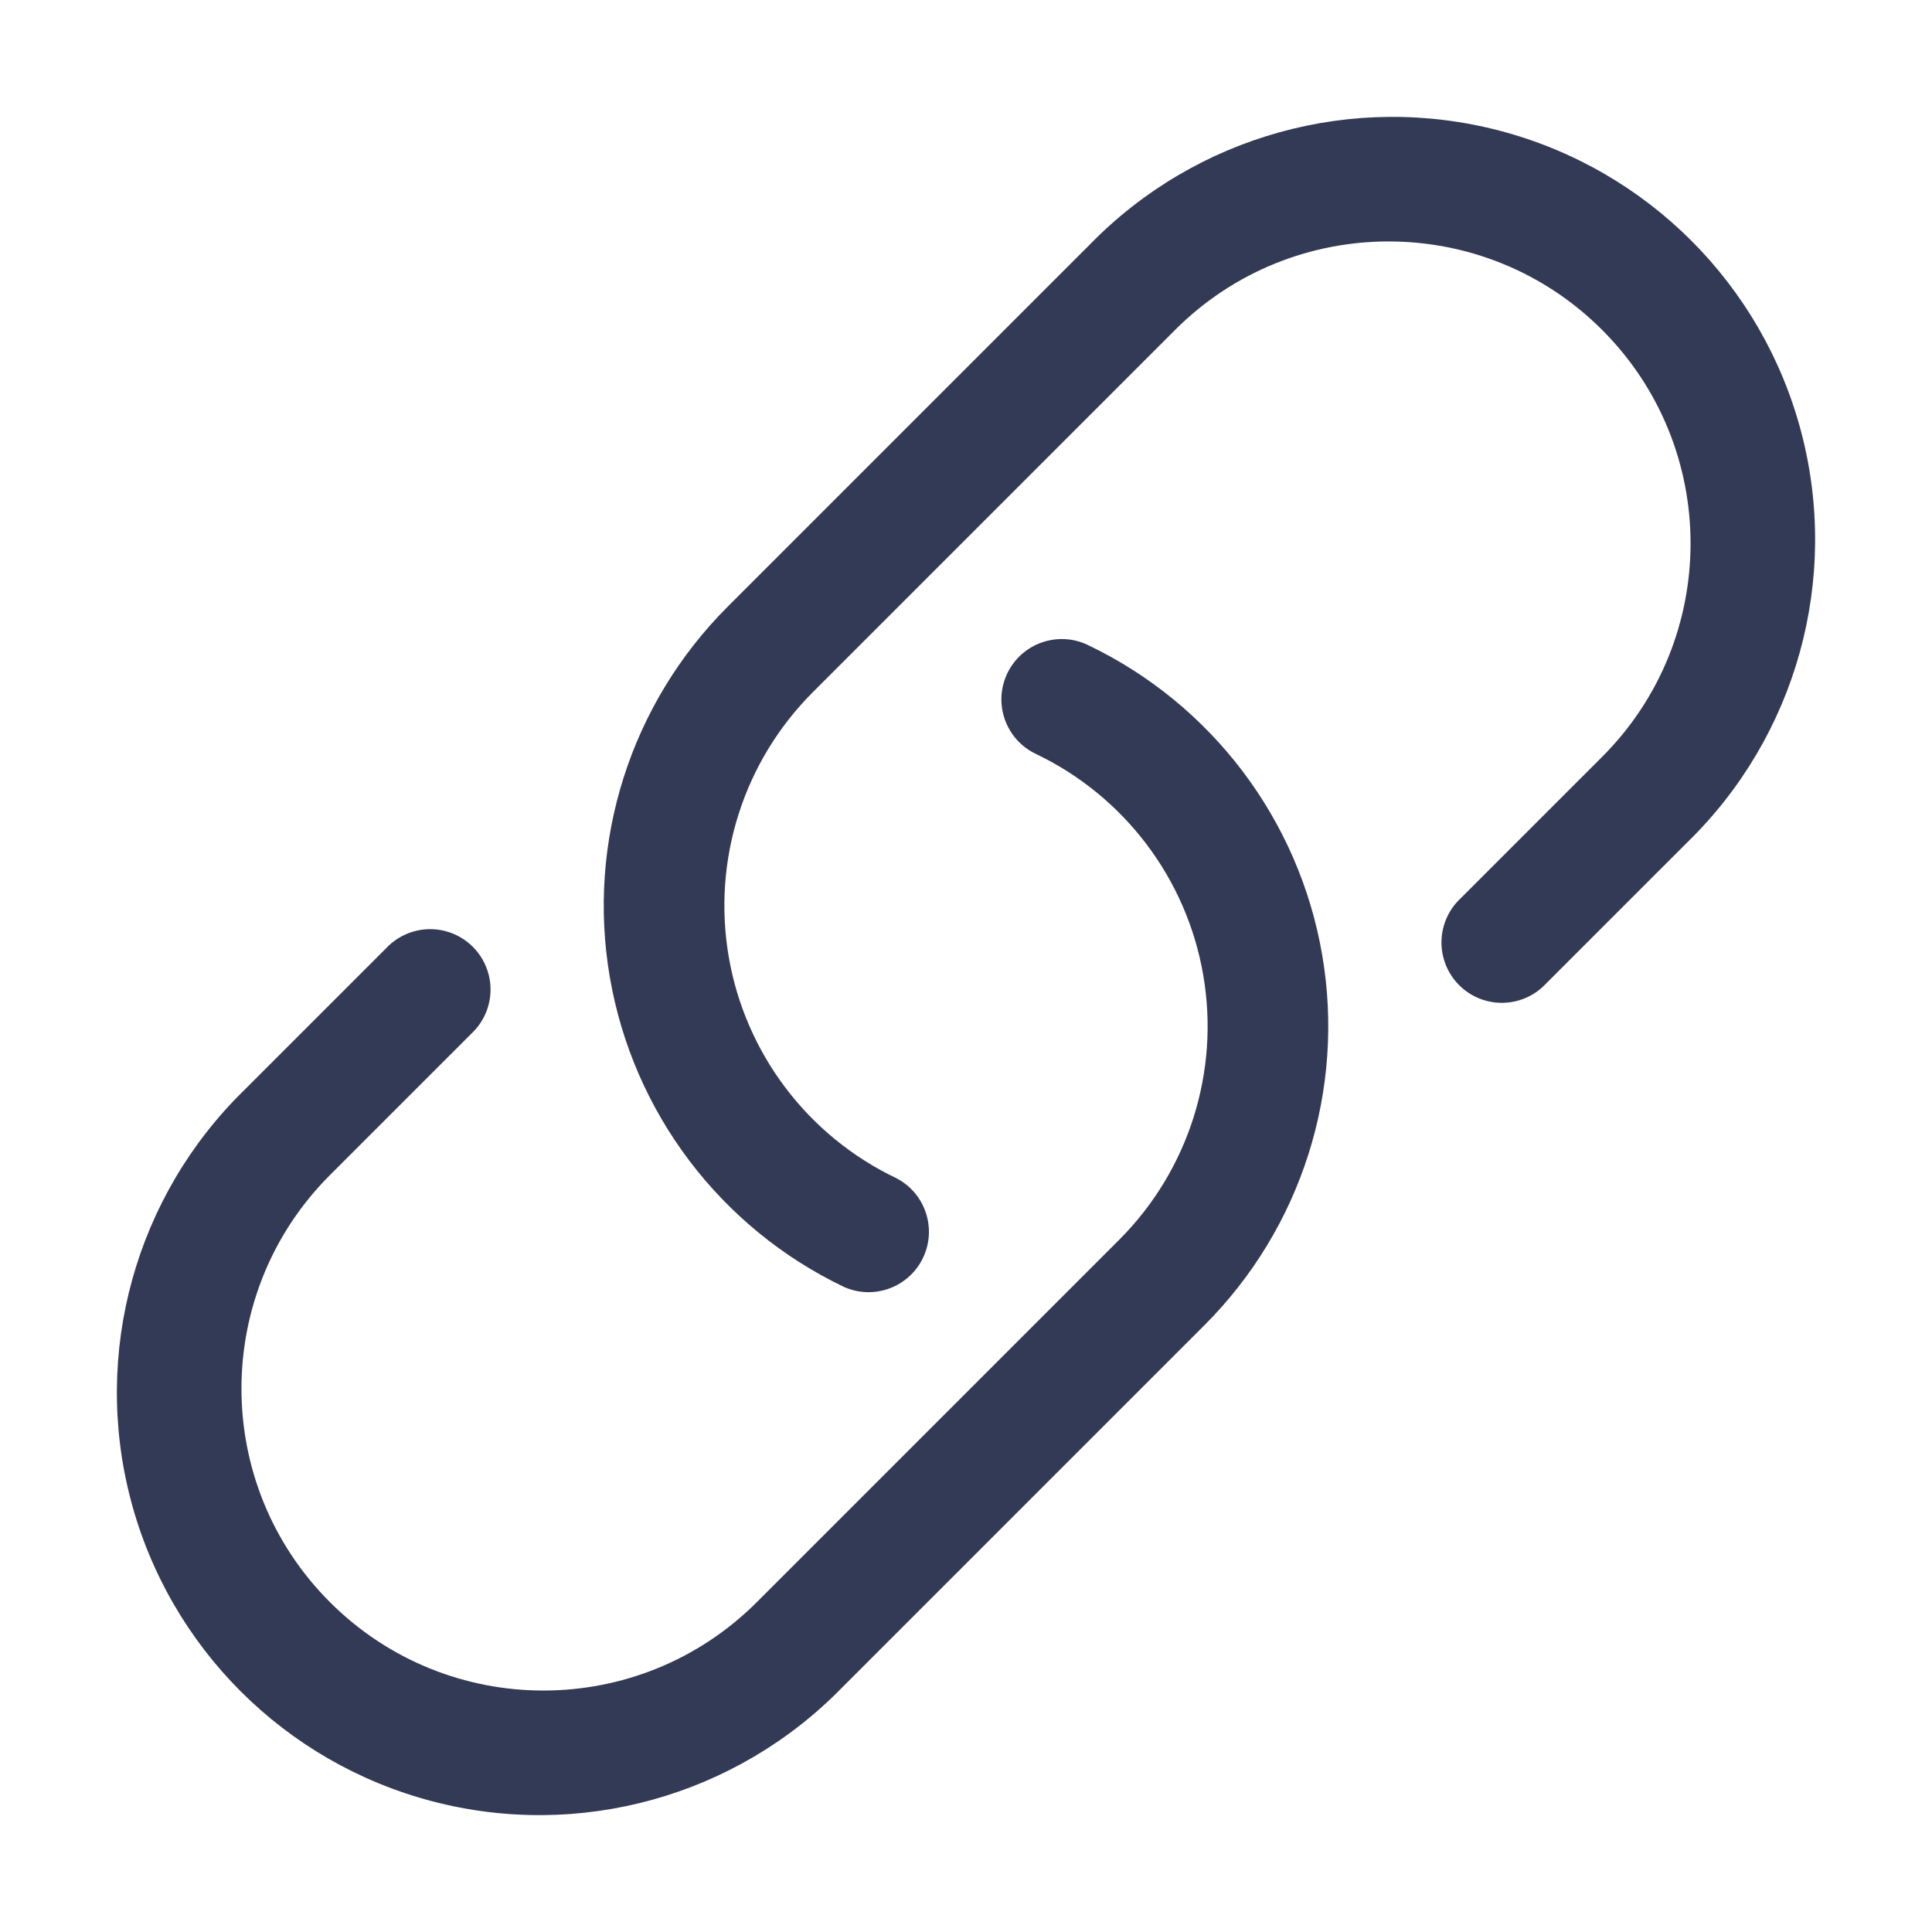
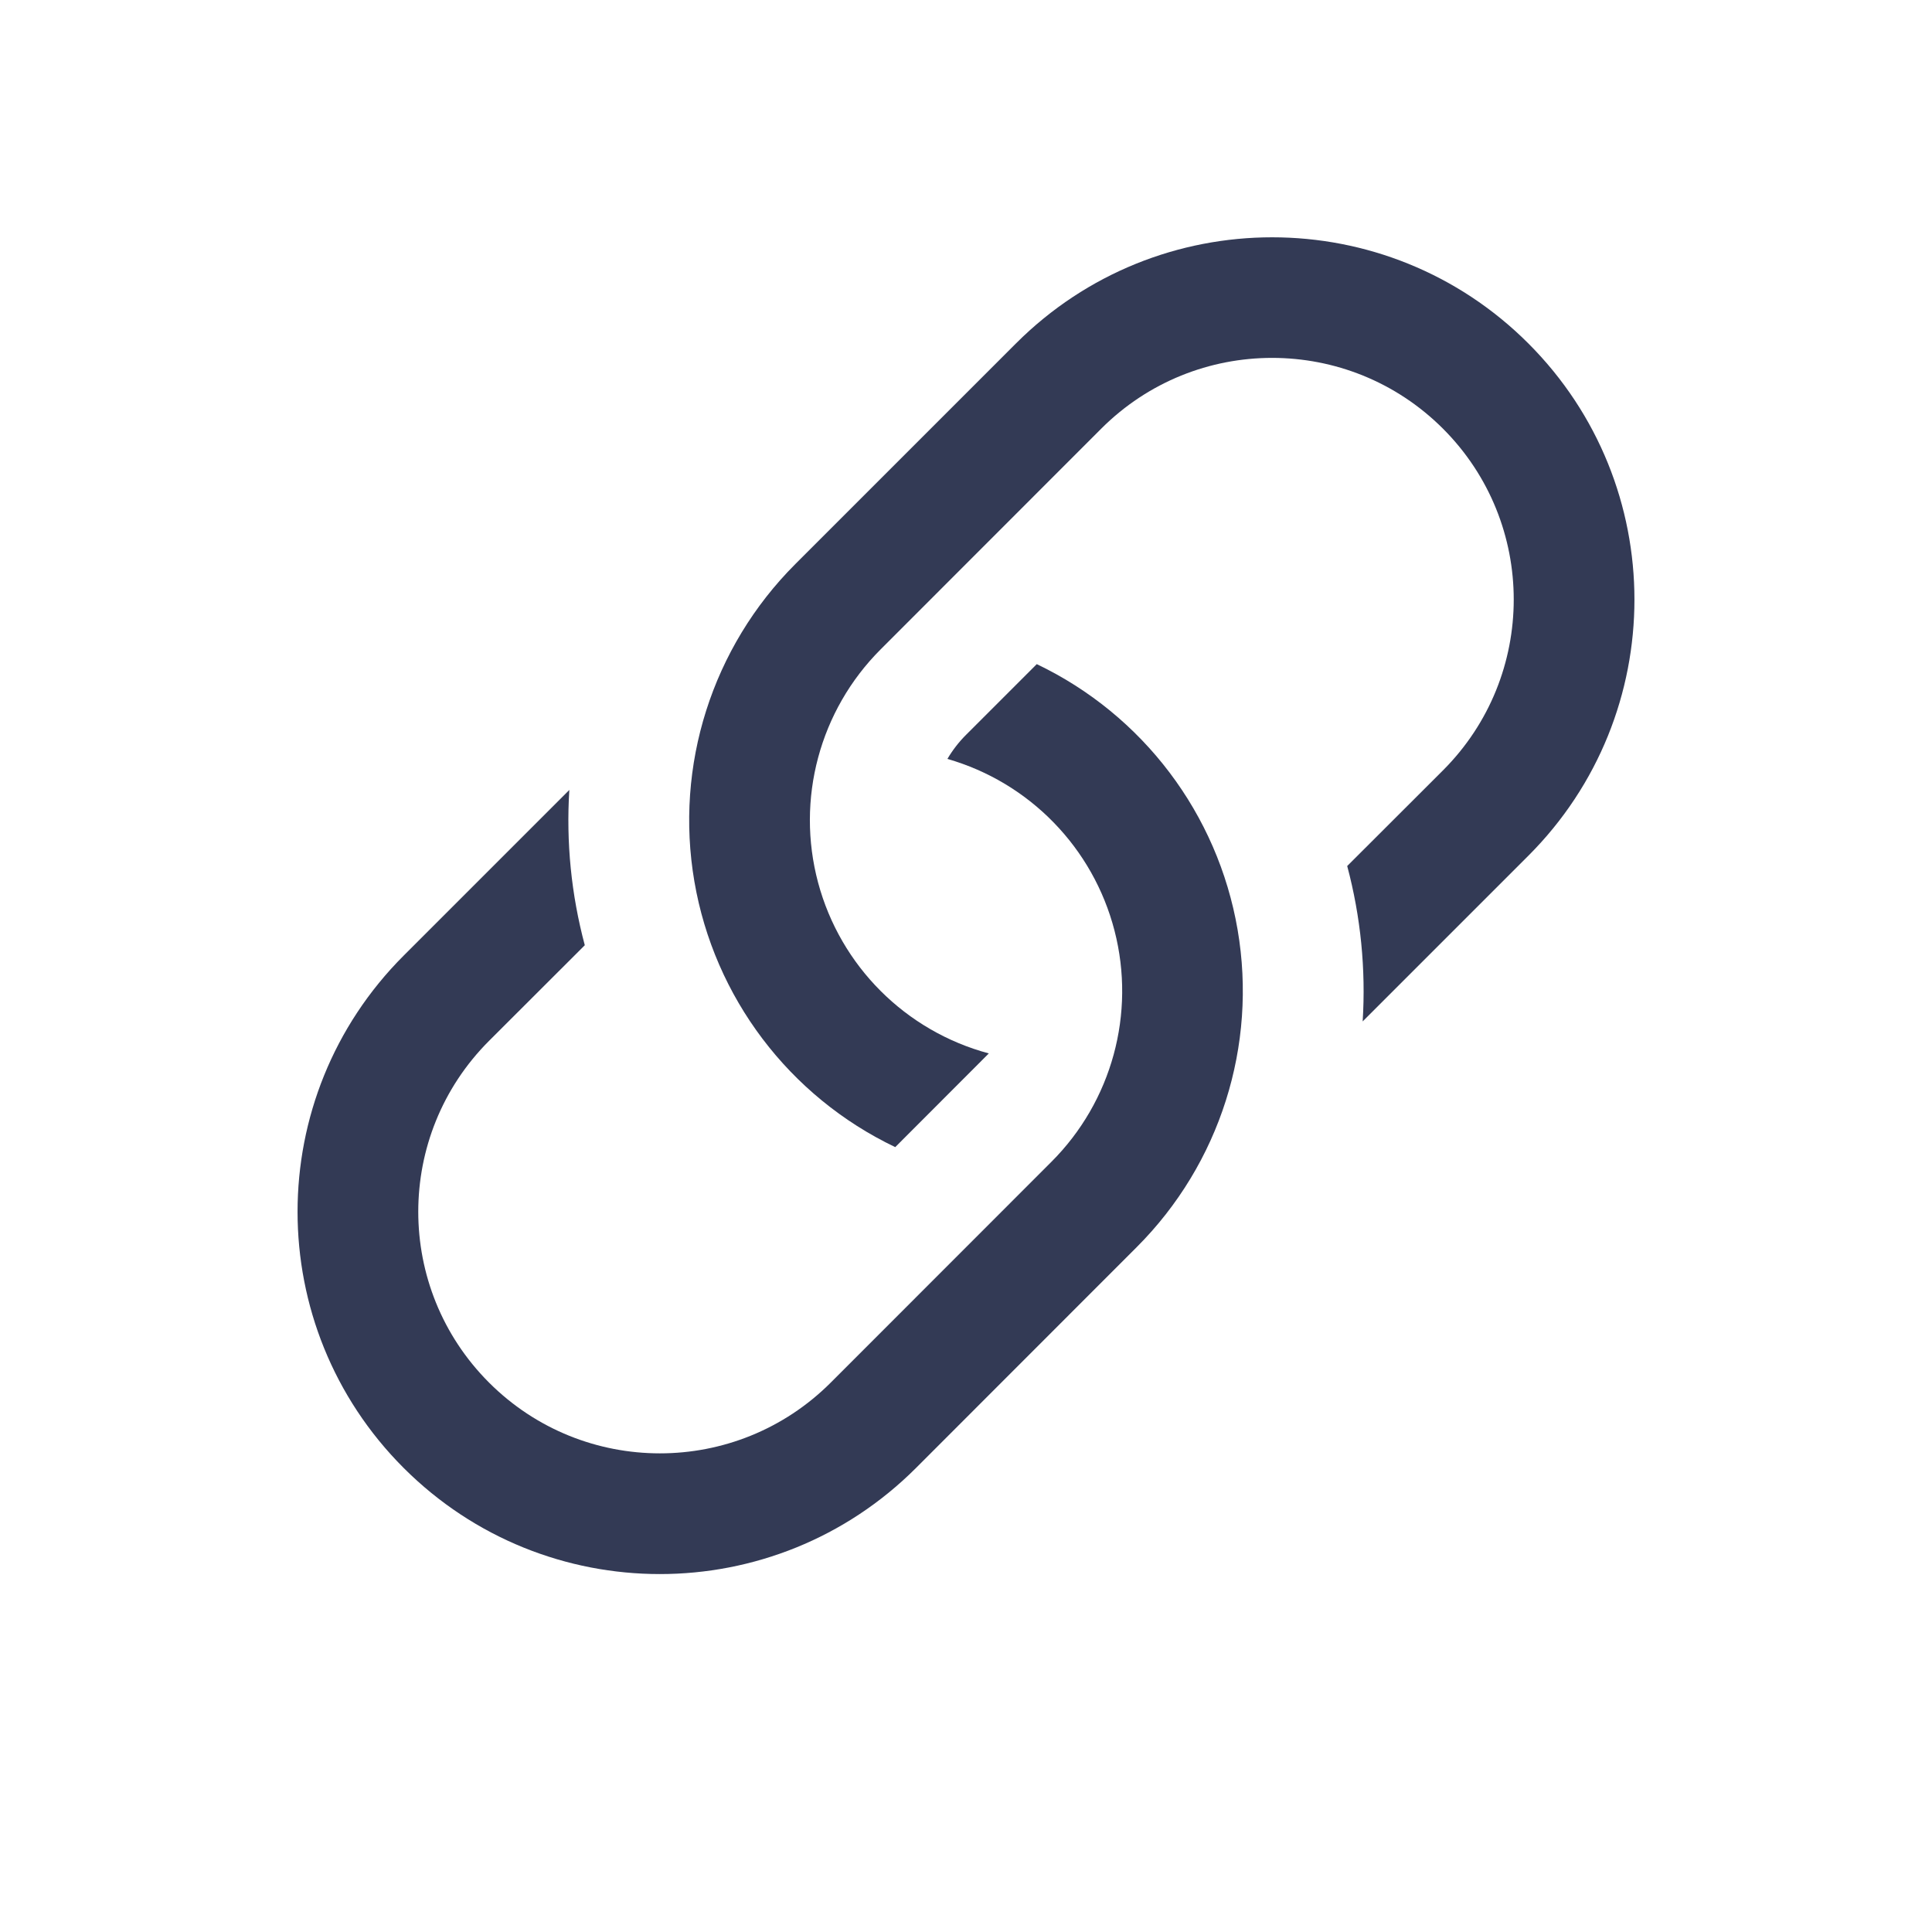
- <svg xmlns="http://www.w3.org/2000/svg" viewBox="0 0 24 24" fill="#333a55" class="size-6">
-   <path fill-rule="evenodd" d="M19.902 4.098a3.75 3.75 0 0 0-5.304 0l-4.5 4.5a3.75 3.75 0 0 0 1.035 6.037.75.75 0 0 1-.646 1.353 5.25 5.25 0 0 1-1.449-8.45l4.5-4.5a5.25 5.25 0 1 1 7.424 7.424l-1.757 1.757a.75.75 0 1 1-1.06-1.06l1.757-1.757a3.75 3.75 0 0 0 0-5.304Zm-7.389 4.267a.75.75 0 0 1 1-.353 5.25 5.25 0 0 1 1.449 8.45l-4.5 4.5a5.25 5.25 0 1 1-7.424-7.424l1.757-1.757a.75.75 0 1 1 1.06 1.06l-1.757 1.757a3.75 3.75 0 1 0 5.304 5.304l4.5-4.5a3.75 3.75 0 0 0-1.035-6.037.75.75 0 0 1-.354-1Z" clip-rule="evenodd" />
+ <svg xmlns="http://www.w3.org/2000/svg" viewBox="0 0 16 16" fill="#333a55">
+   <path d="M4.715 6.542 3.343 7.914a3 3 0 1 0 4.243 4.243l1.828-1.829A3 3 0 0 0 8.586 5.5L8 6.086a1 1 0 0 0-.154.199 2 2 0 0 1 .861 3.337L6.88 11.45a2 2 0 1 1-2.83-2.83l.793-.792a4 4 0 0 1-.128-1.287z" />
+   <path d="M6.586 4.672A3 3 0 0 0 7.414 9.5l.775-.776a2 2 0 0 1-.896-3.346L9.12 3.55a2 2 0 1 1 2.83 2.83l-.793.792c.112.42.155.855.128 1.287l1.372-1.372a3 3 0 1 0-4.243-4.243z" />
</svg>
